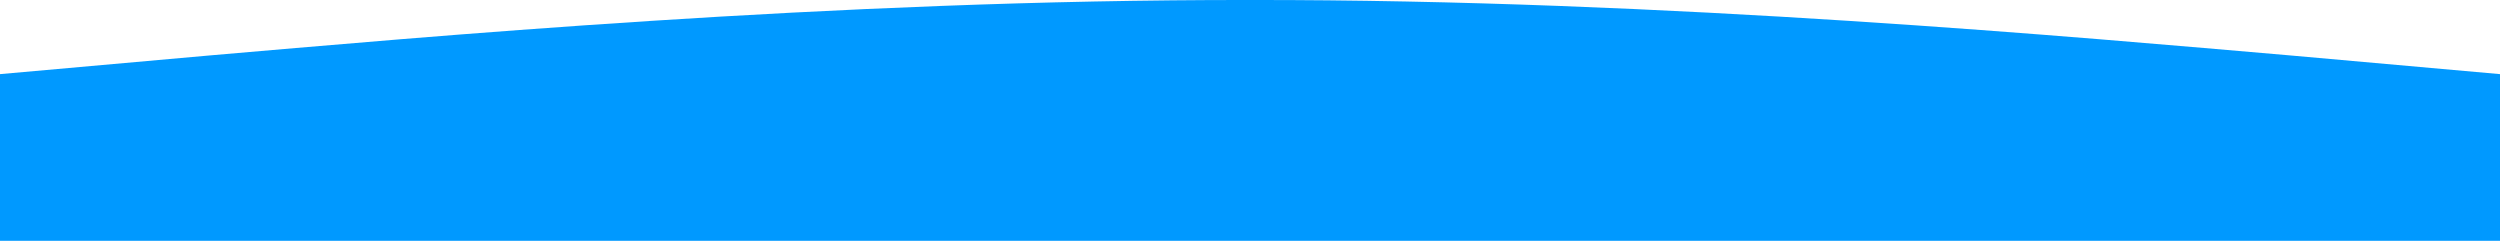
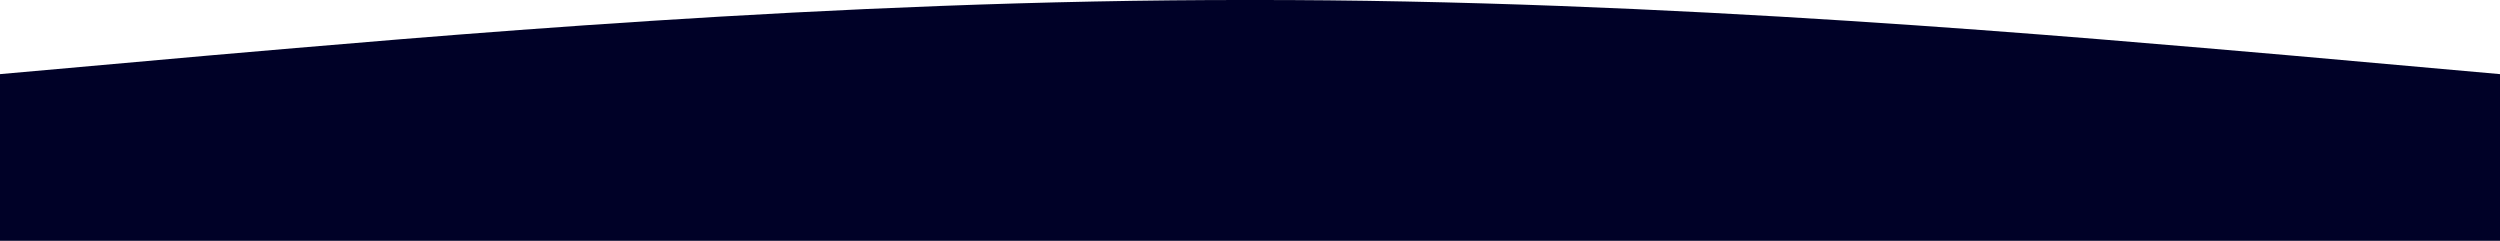
<svg xmlns="http://www.w3.org/2000/svg" version="1.1" id="Layer_1" x="0px" y="0px" viewBox="510 138.3 1440 138.7" style="enable-background:new 510 138.3 1440 138.7;" xml:space="preserve">
  <style type="text/css">
- 	.st0{fill:#0099FF;}
+ 	.st0{fill:#000127;}
</style>
  <path class="st0" d="M510,181l120-10.7c120-10.3,360-32.3,600-32c240-0.3,480,21.7,600,32l120,10.7v96h-120c-120,0-360,0-600,0  s-480,0-600,0H510V181z" />
</svg>
